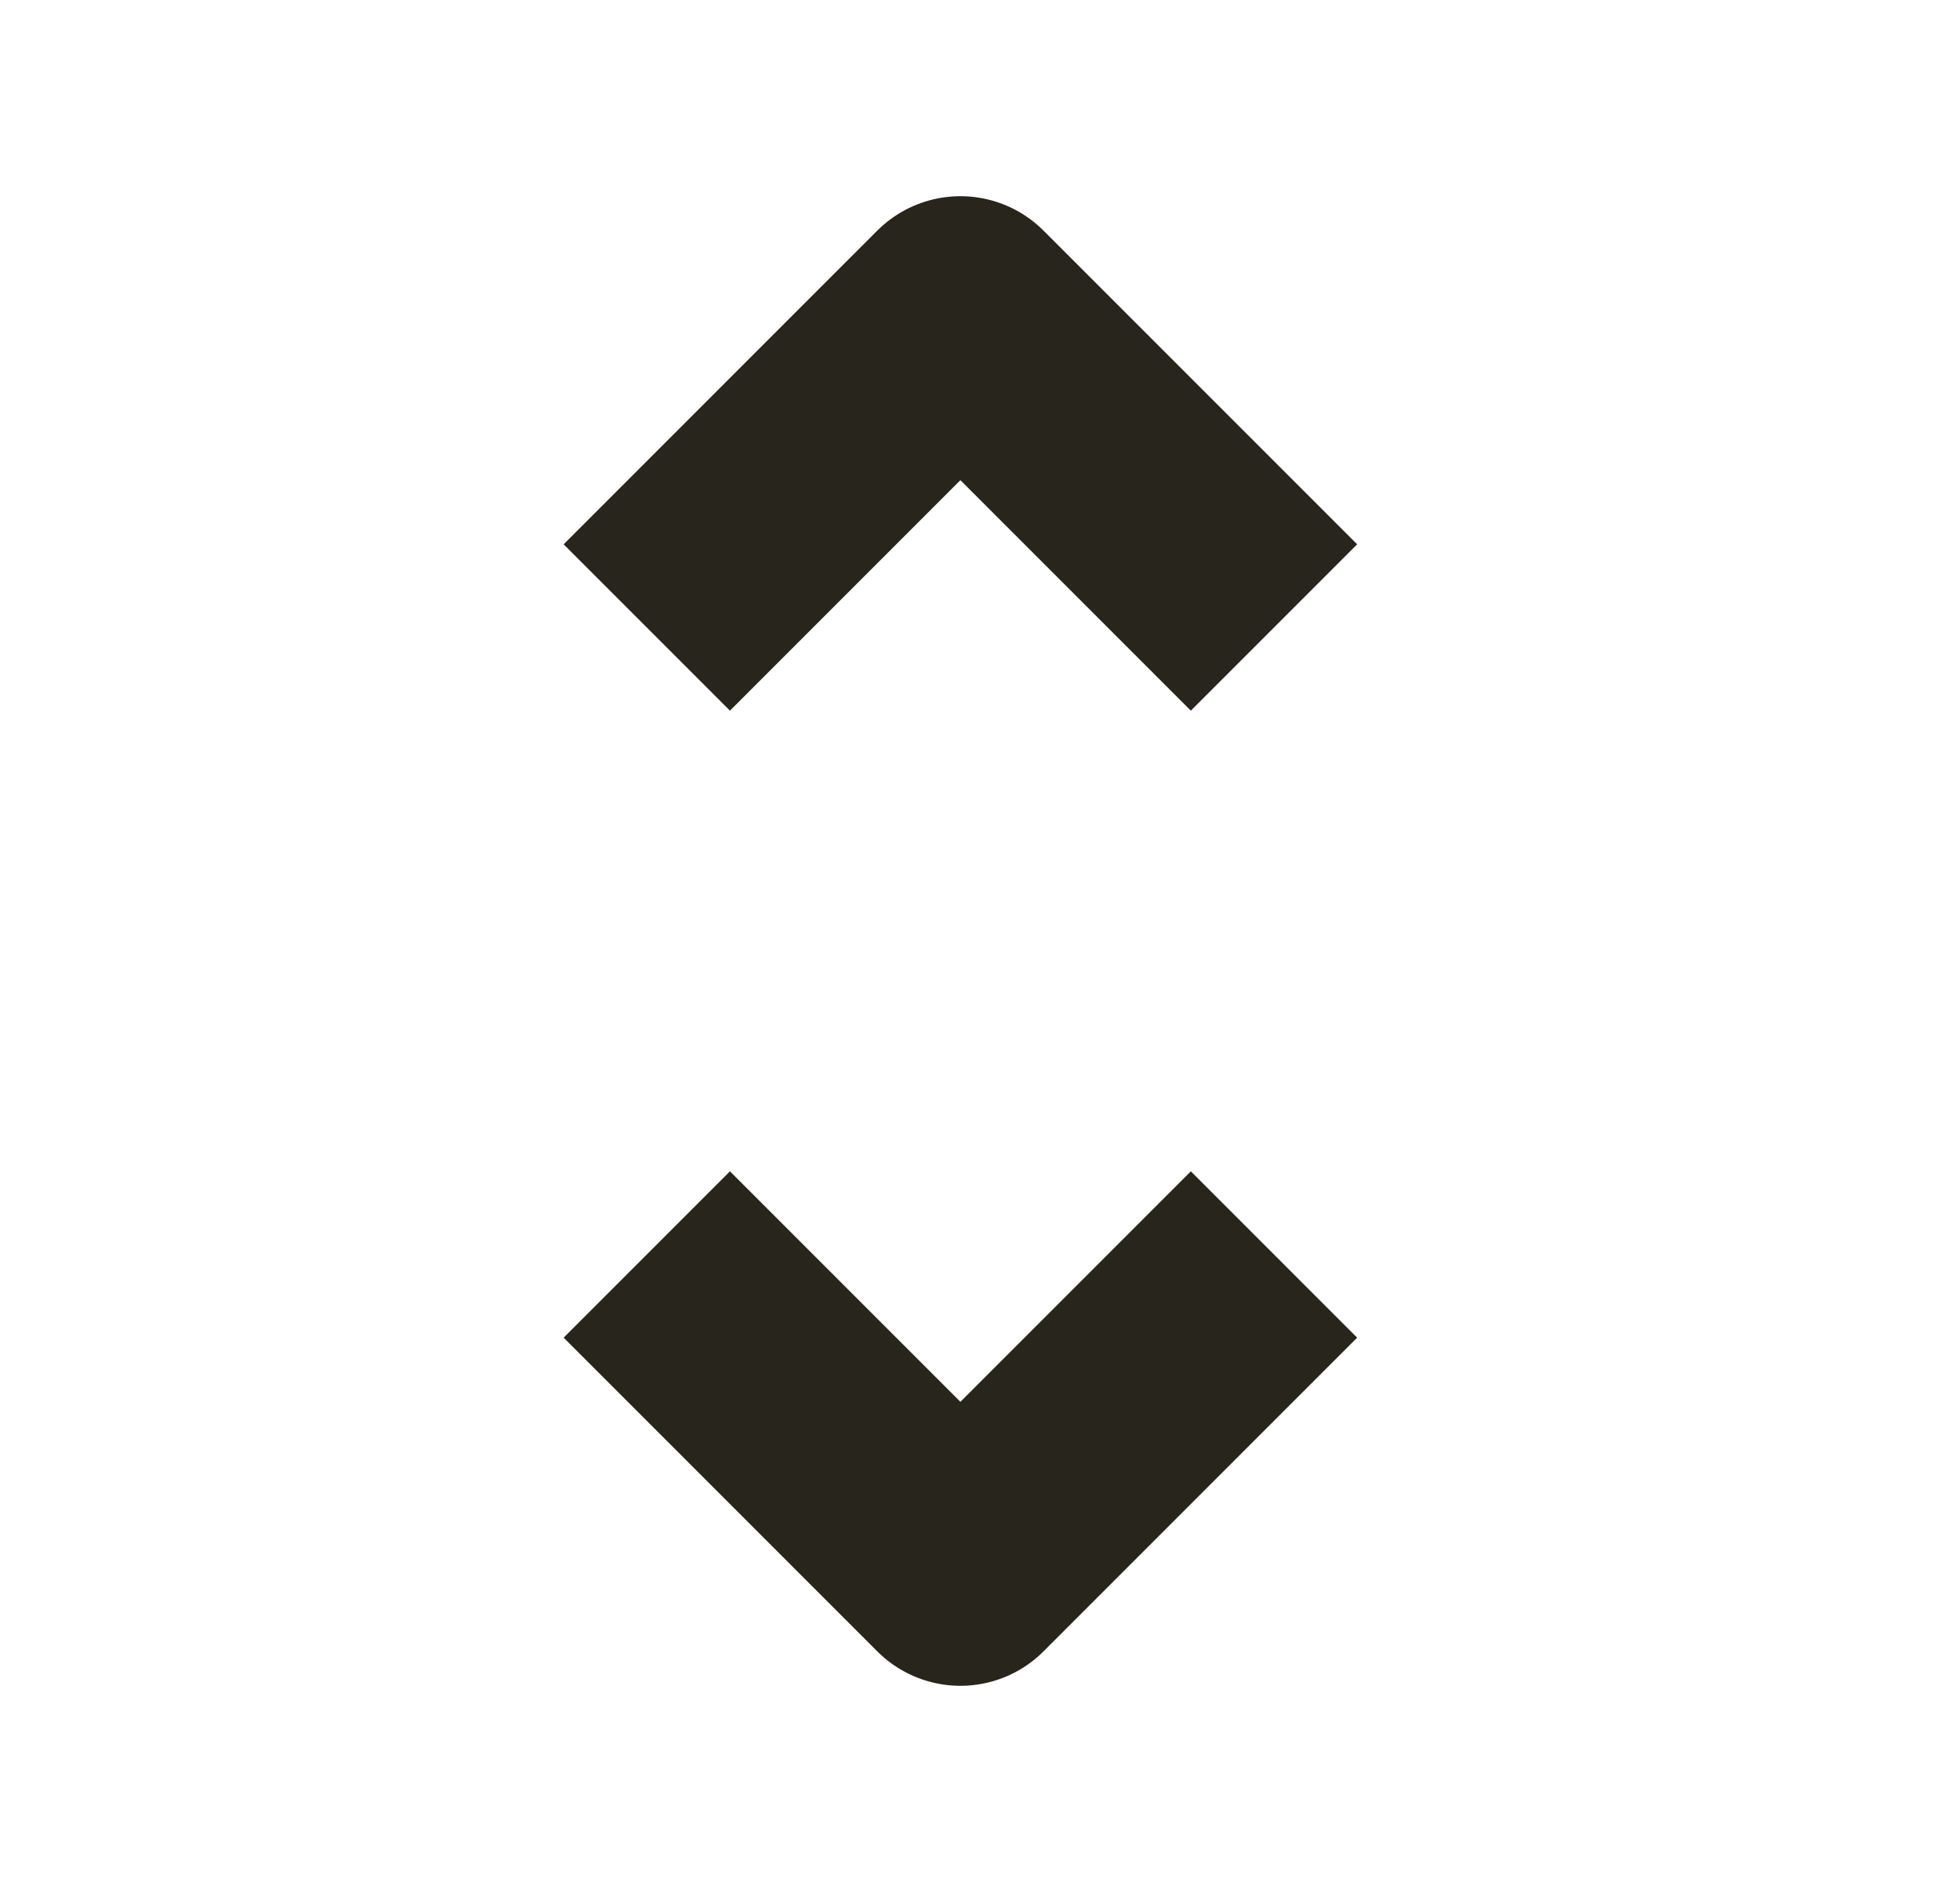
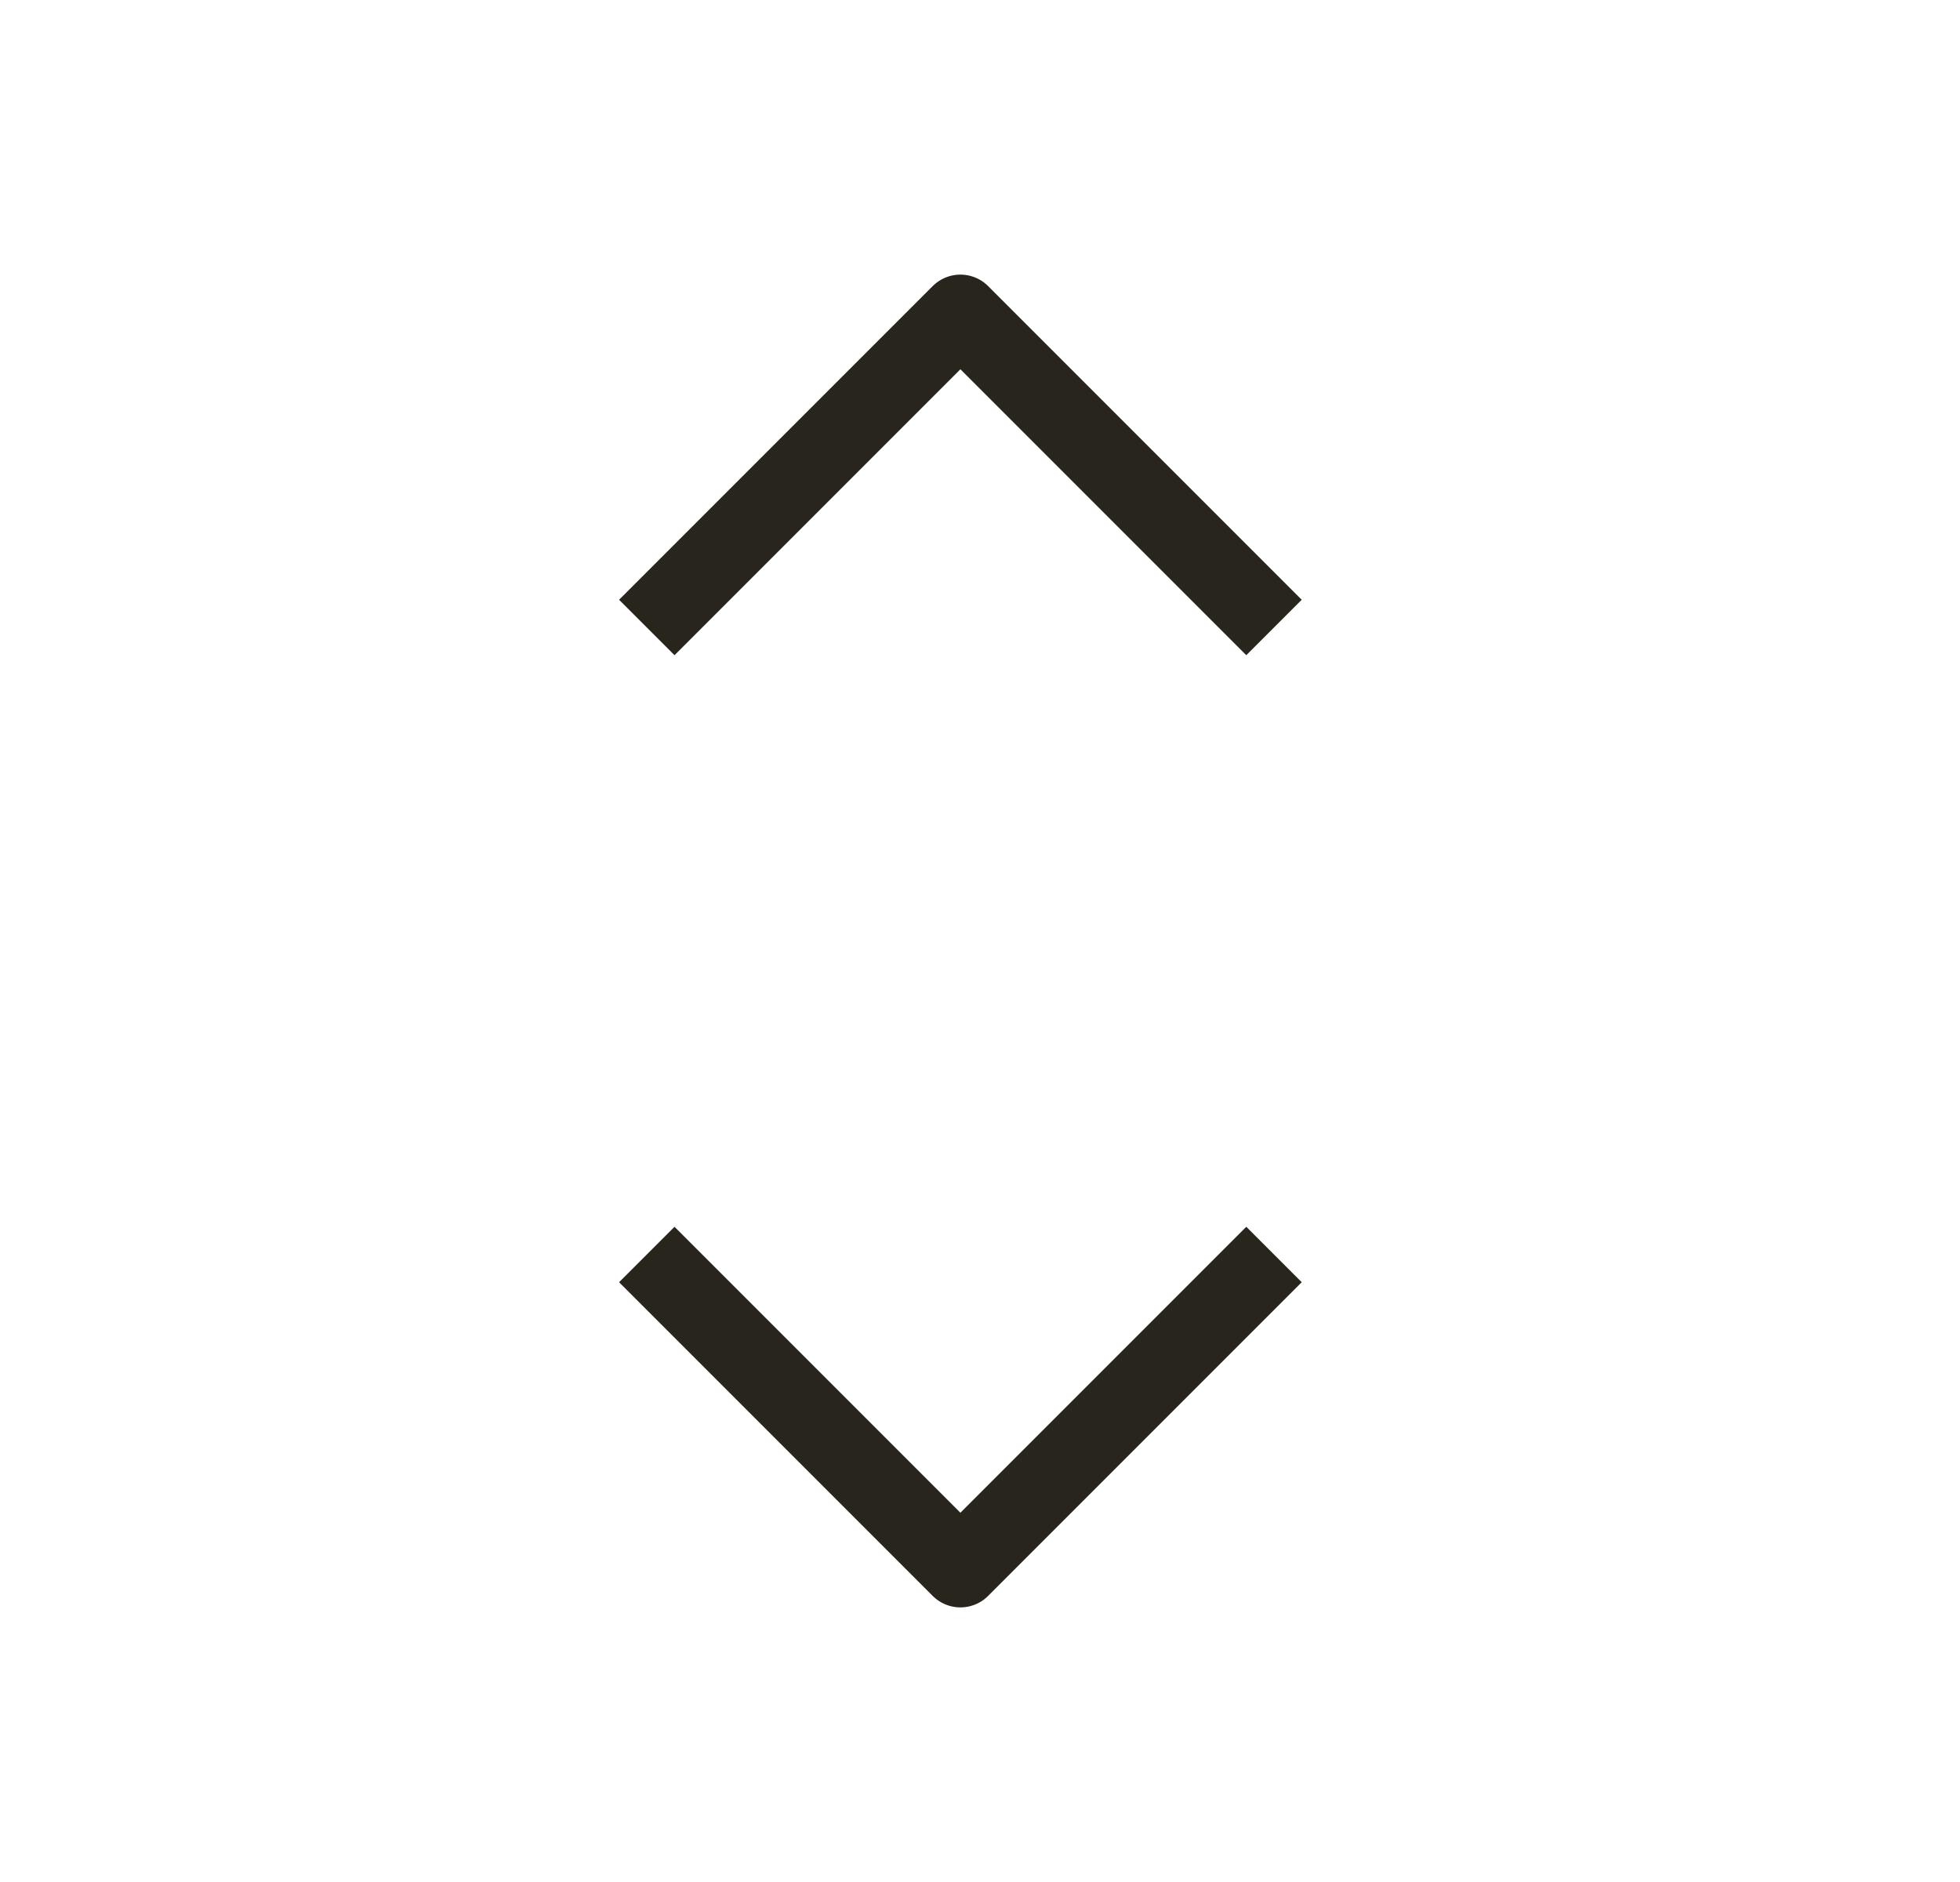
<svg xmlns="http://www.w3.org/2000/svg" width="25" height="24" viewBox="0 0 25 24" fill="none">
-   <path d="M16.25 8.002L12.25 4.002L8.25 8.002M16.25 15.998L12.25 19.998L8.25 15.998" stroke="#28251C" stroke-width="3" strokeLinecap="square" stroke-linejoin="round" />
+   <path d="M16.25 8.002L12.25 4.002L8.25 8.002M16.25 15.998L12.25 19.998L8.25 15.998" stroke="#28251C" strokeWidth="3" strokeLinecap="square" stroke-linejoin="round" />
</svg>
